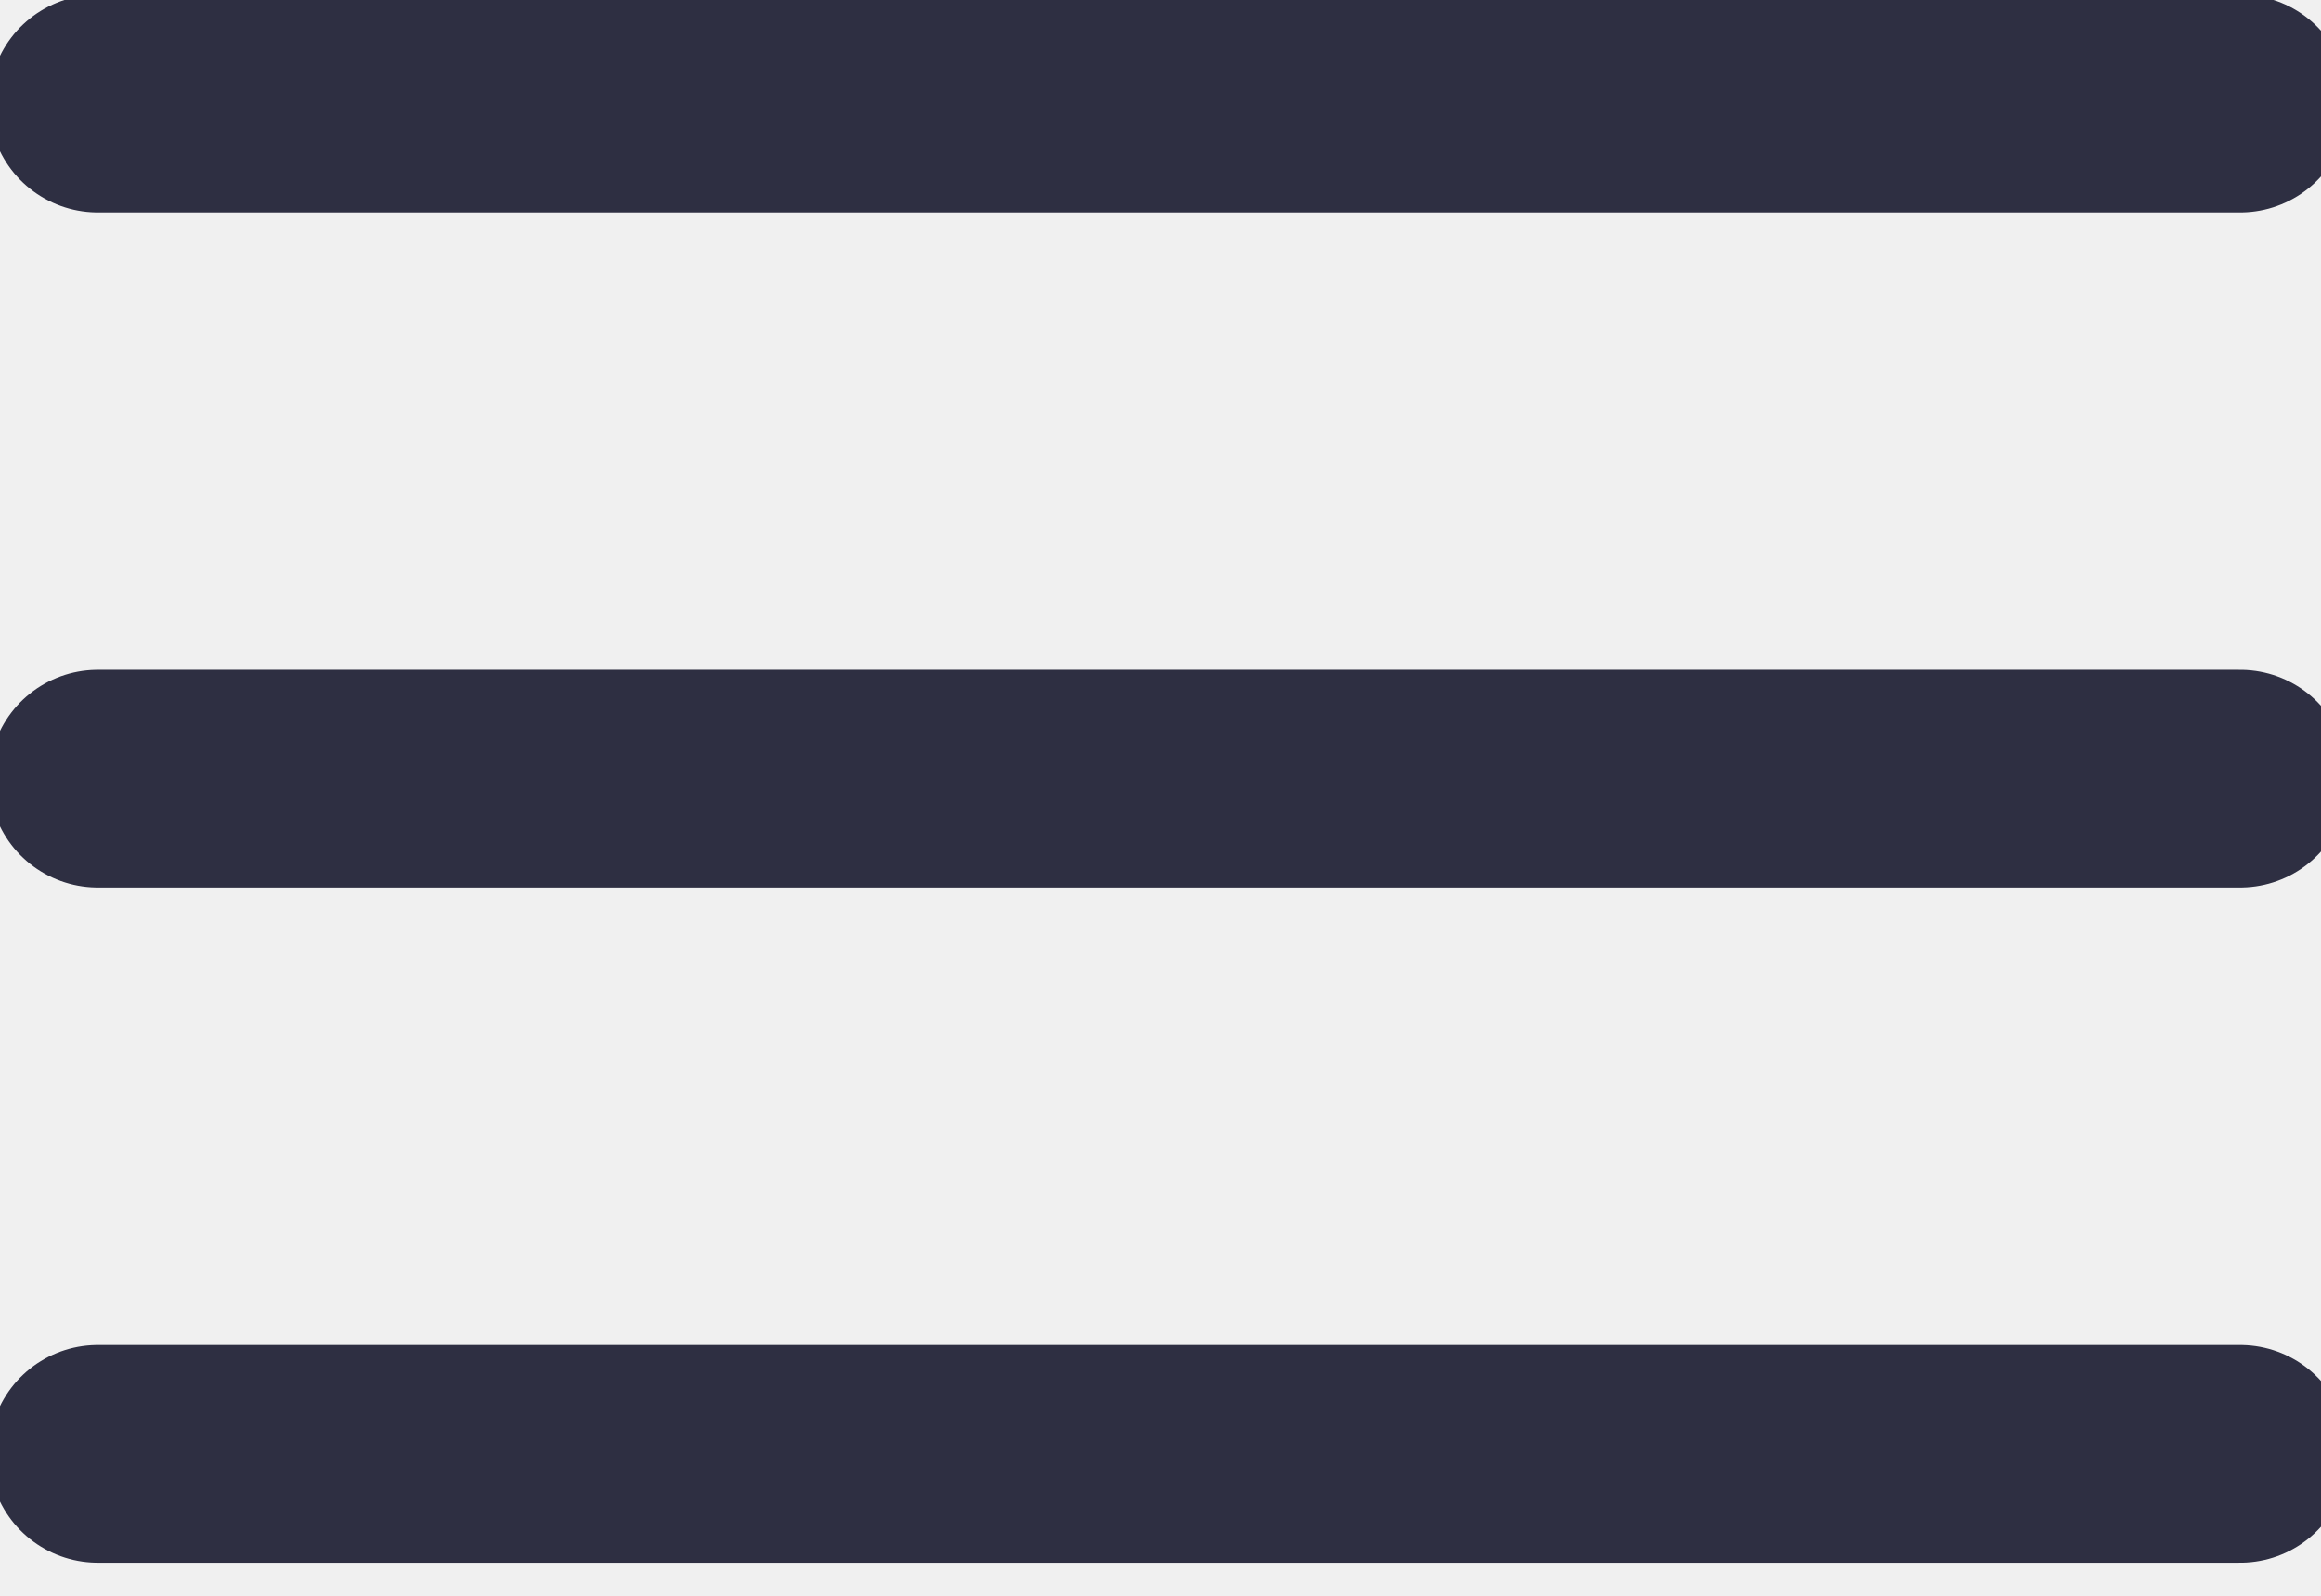
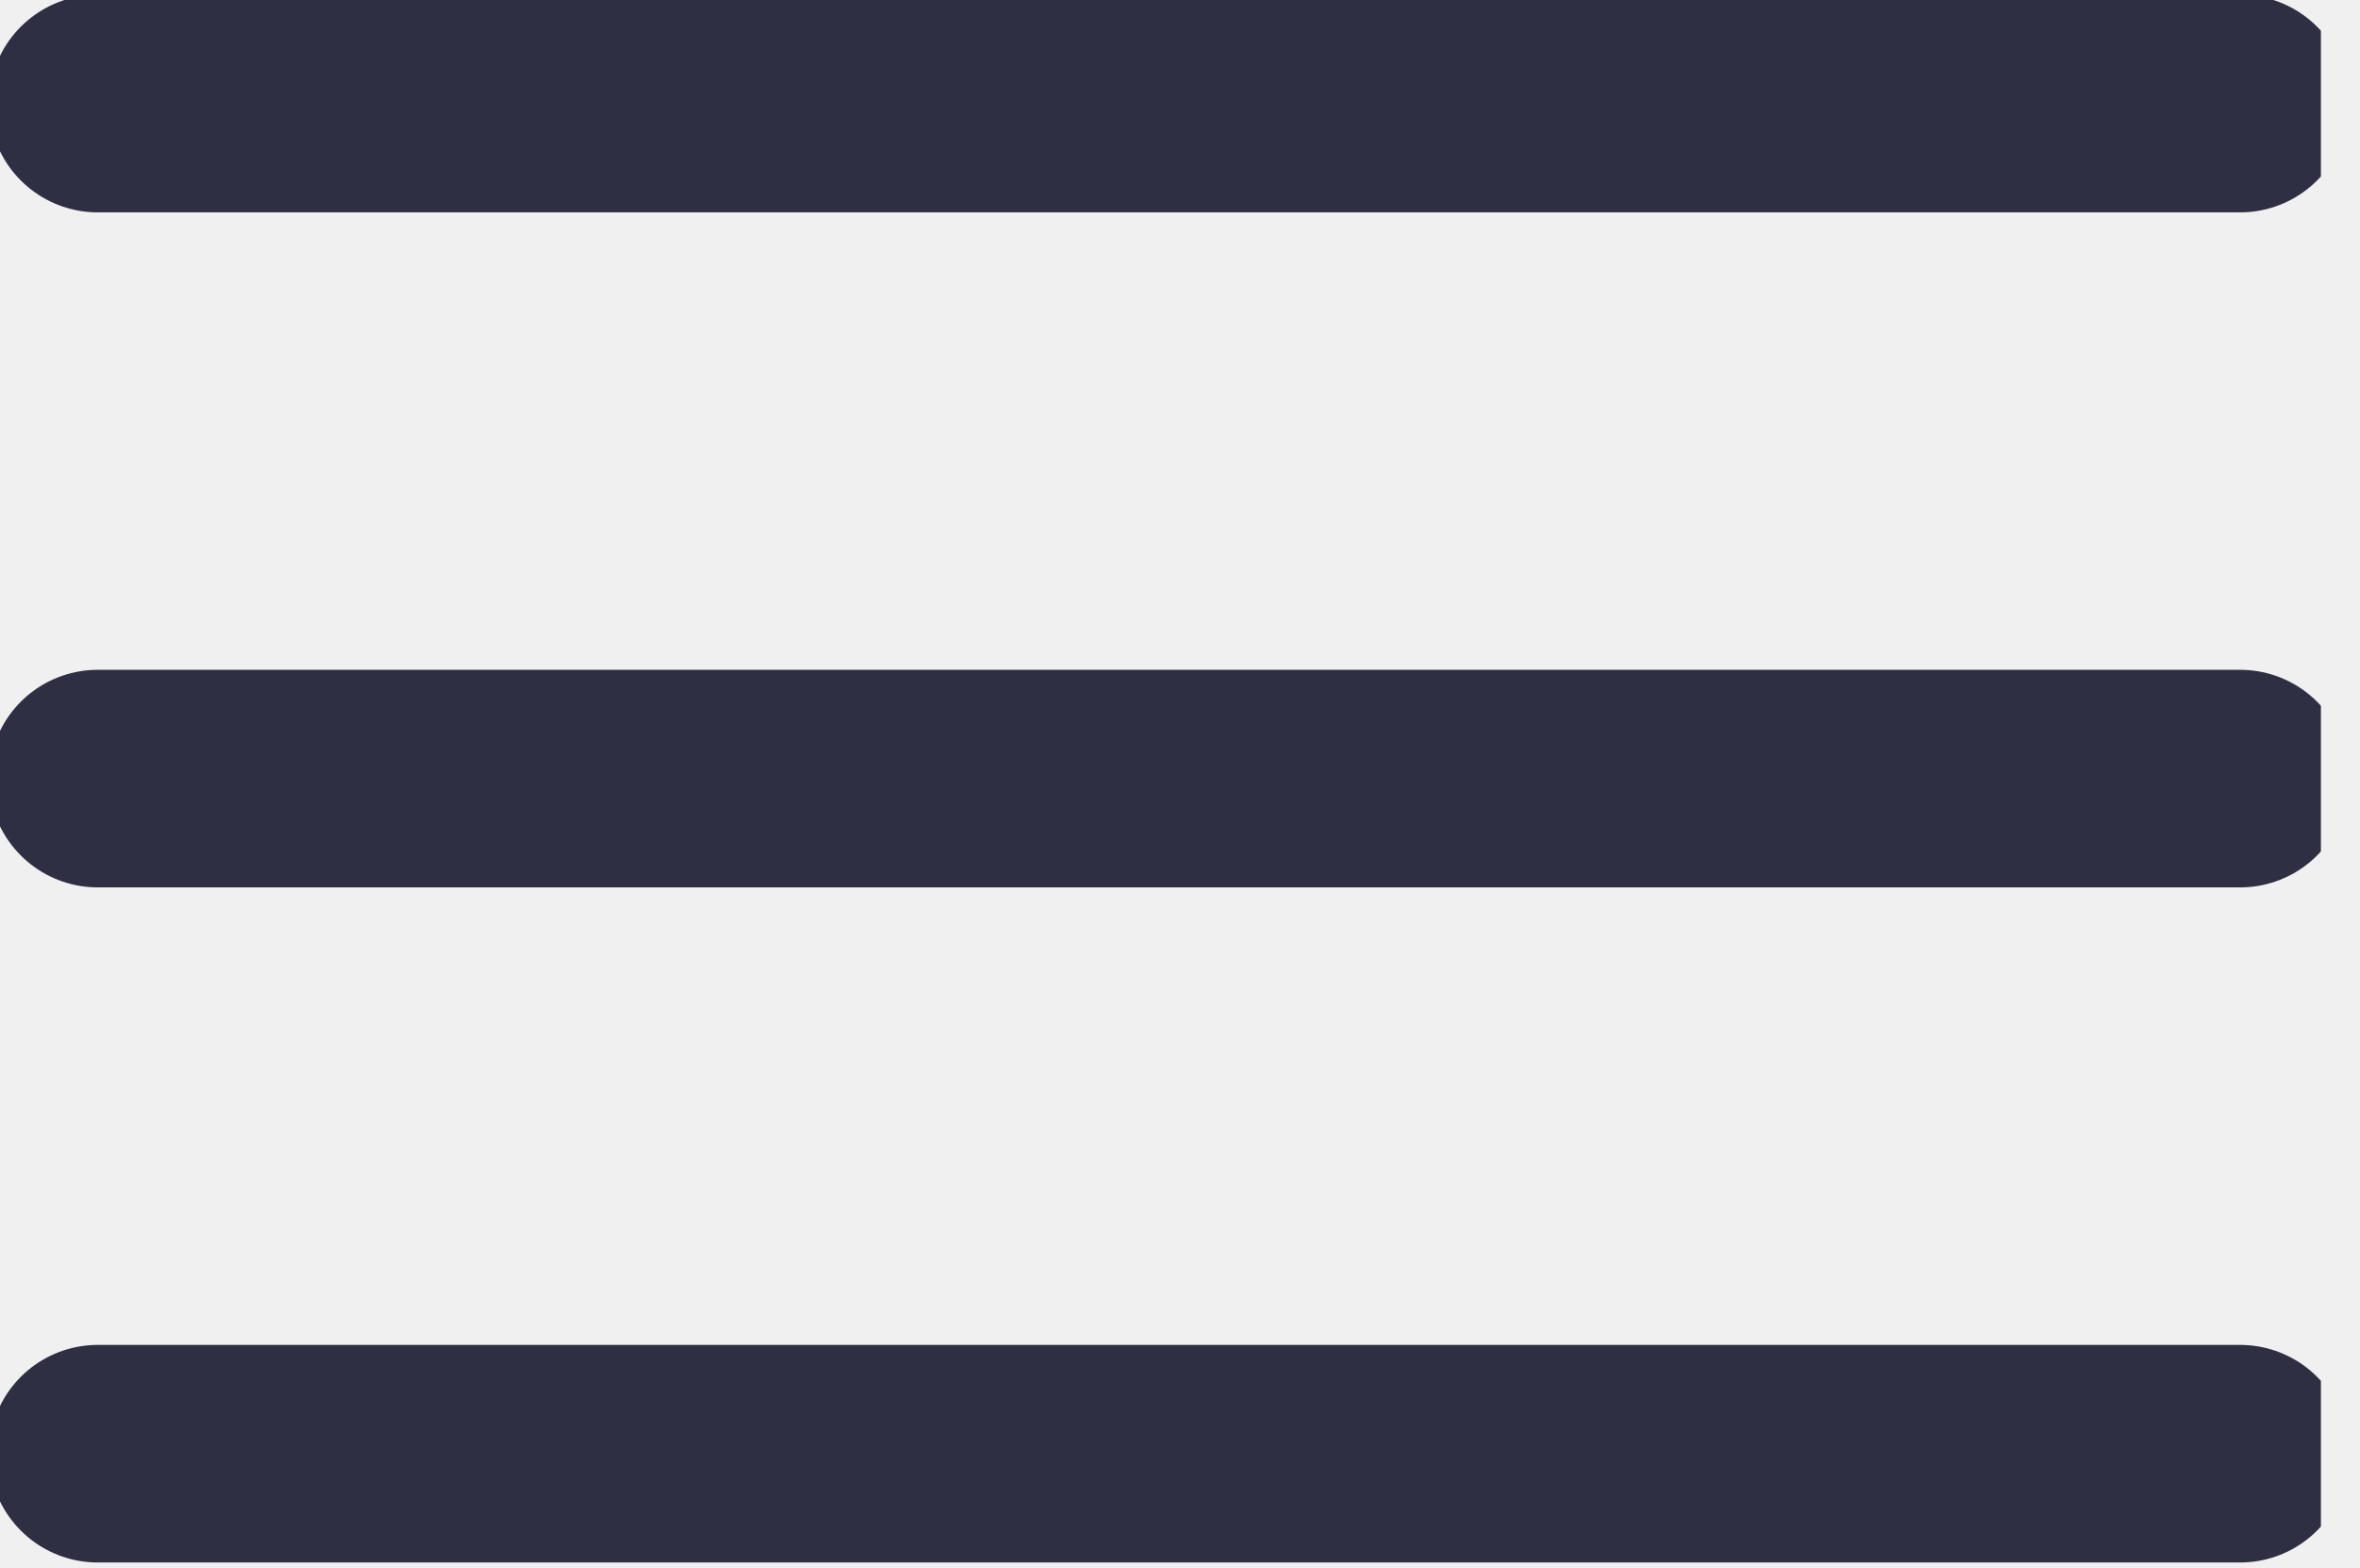
- <svg xmlns="http://www.w3.org/2000/svg" width="32" height="22">
+ <svg xmlns="http://www.w3.org/2000/svg" fill="none">
  <g clip-path="url(#a)">
    <path stroke="#2E2F42" stroke-linecap="round" stroke-linejoin="round" stroke-width="3" d="M1.348 20.043h29.538M1.348 10.735h29.538M1.348 1.428h29.538" />
  </g>
  <defs>
    <clipPath id="a">
-       <path d="M0 0h32v22H0z" />
+       <path fill="#fff" d="M0 0h32v22H0z" />
    </clipPath>
  </defs>
</svg>
